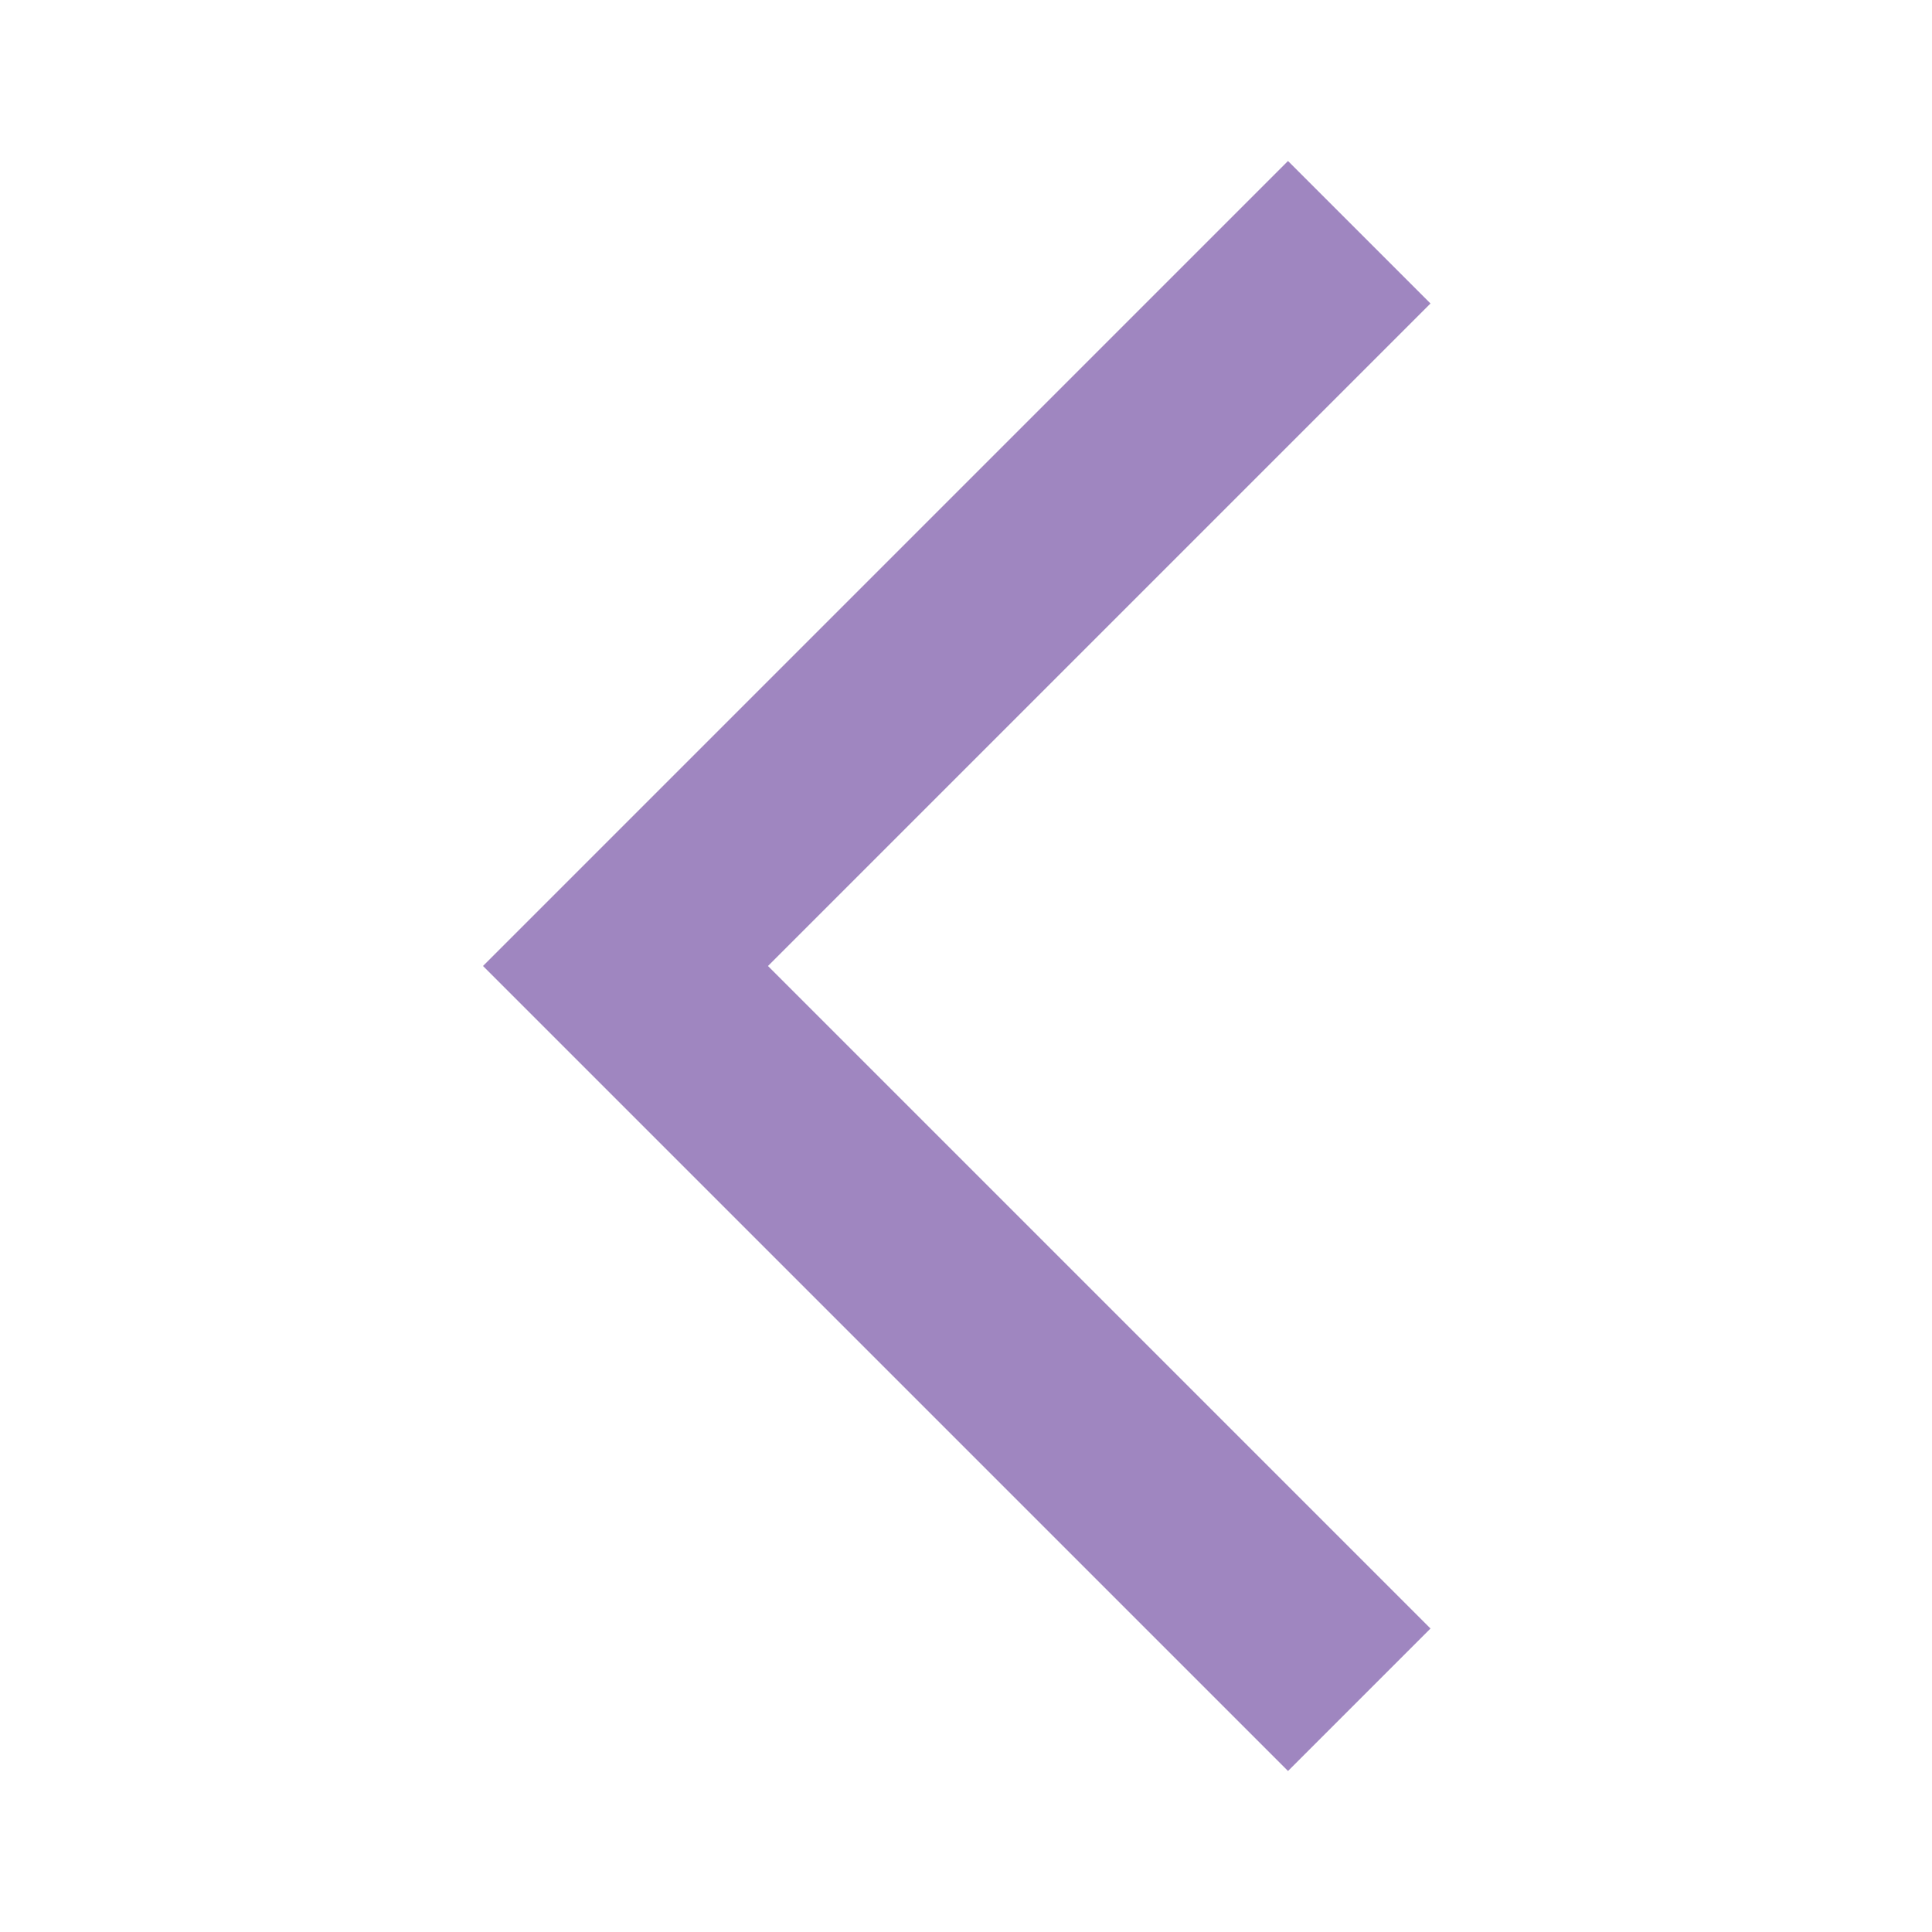
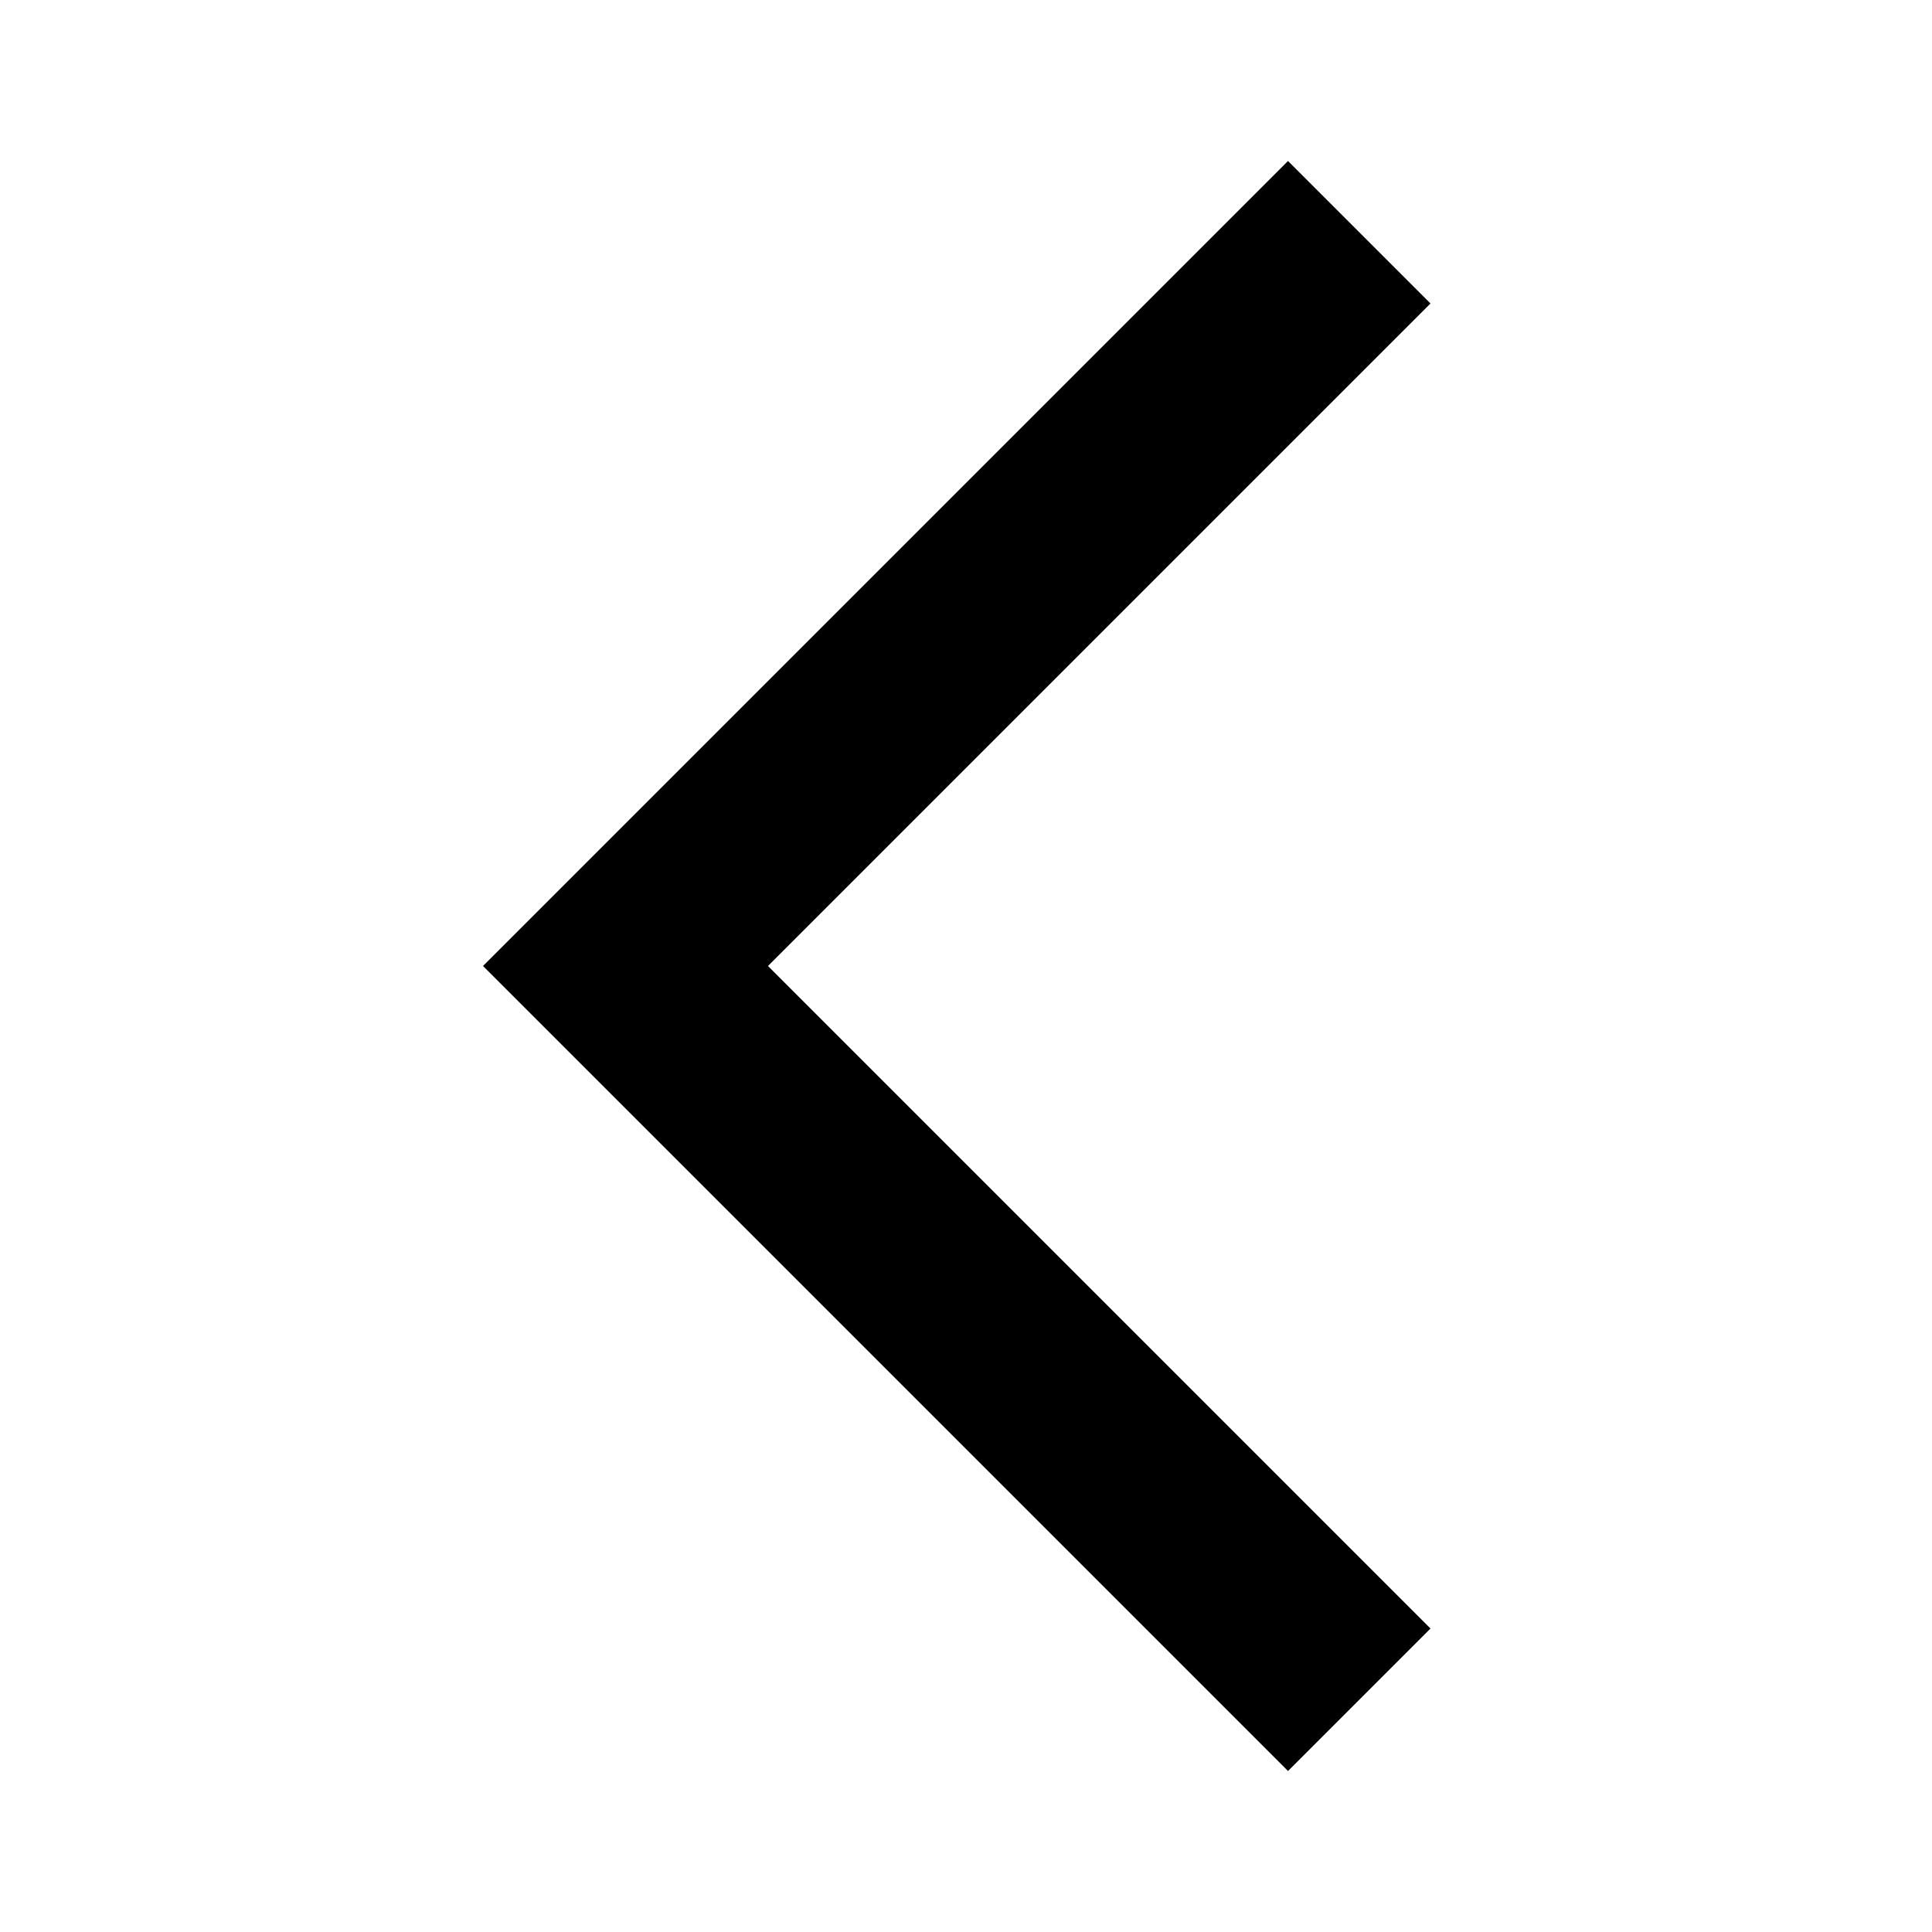
- <svg xmlns="http://www.w3.org/2000/svg" fill="#9F86C0" stroke-width="0" viewBox="0 0 24 24" height="1em" width="1em">
+ <svg xmlns="http://www.w3.org/2000/svg" fill="#000" stroke-width="0" viewBox="0 0 24 24" height="1em" width="1em">
  <path fill="none" d="M0 0h24v24H0z" />
  <path d="M17.77 3.77L16 2 6 12l10 10 1.77-1.77L9.54 12z" />
</svg>
